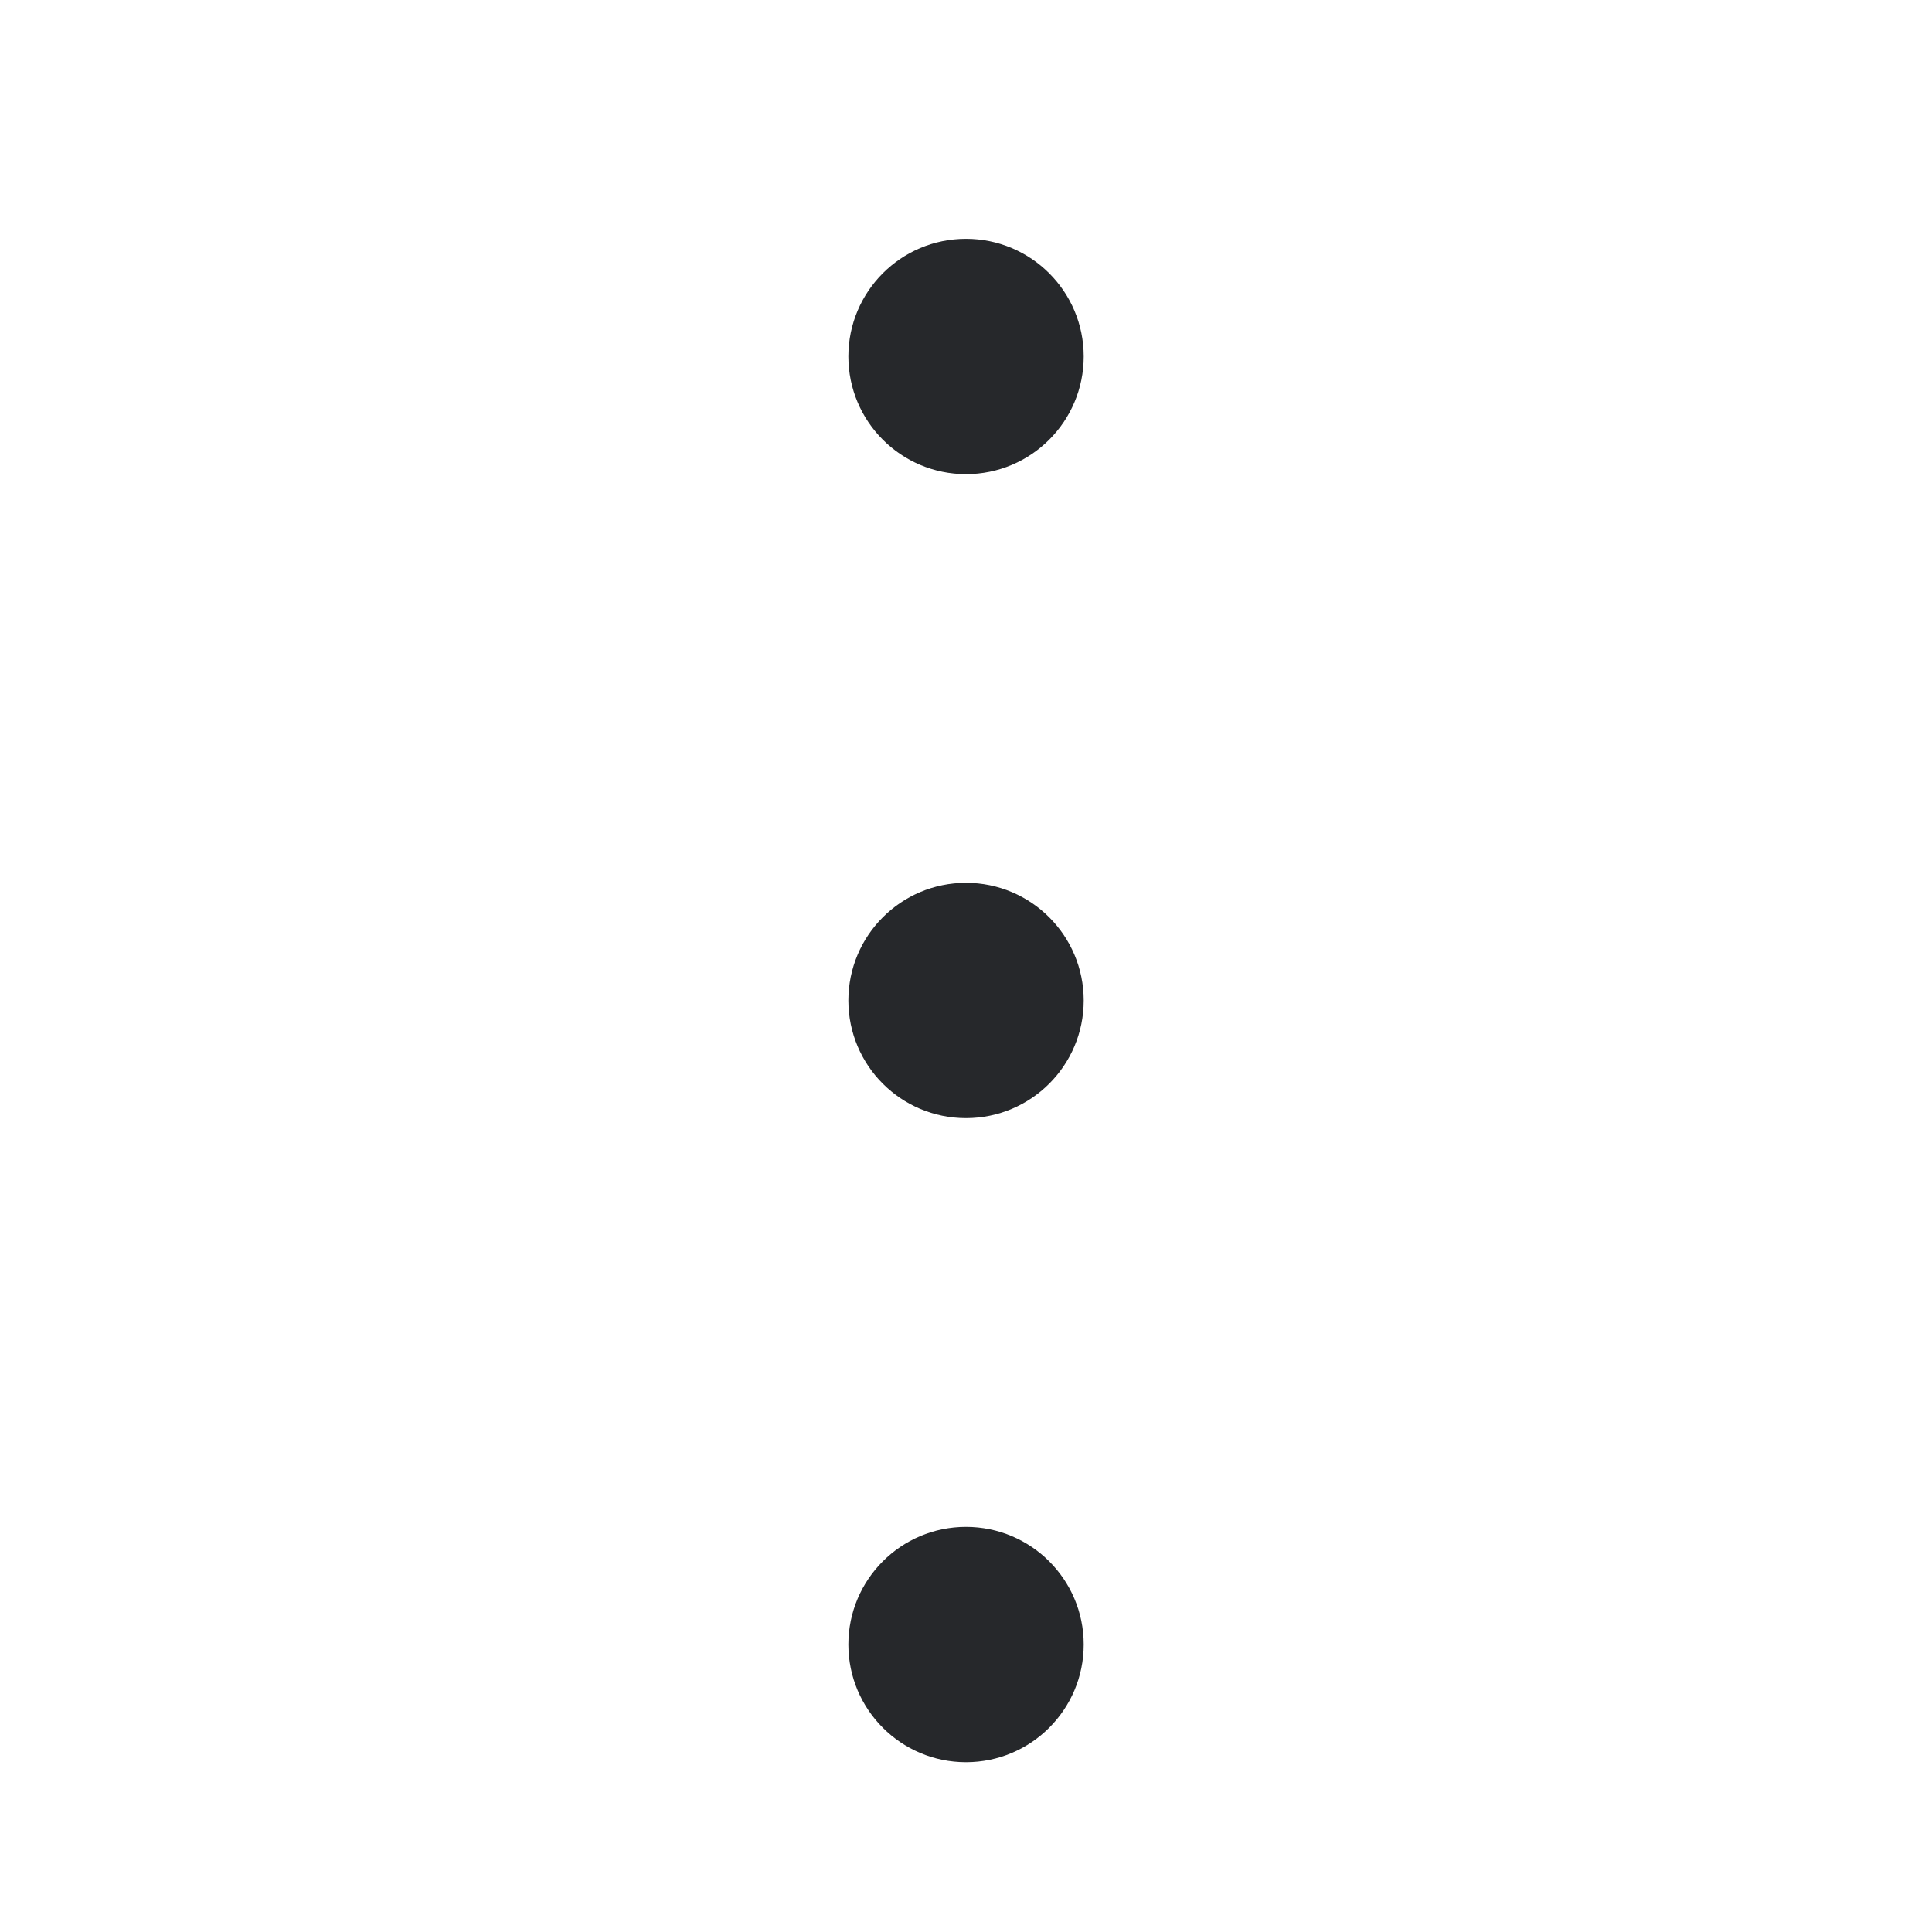
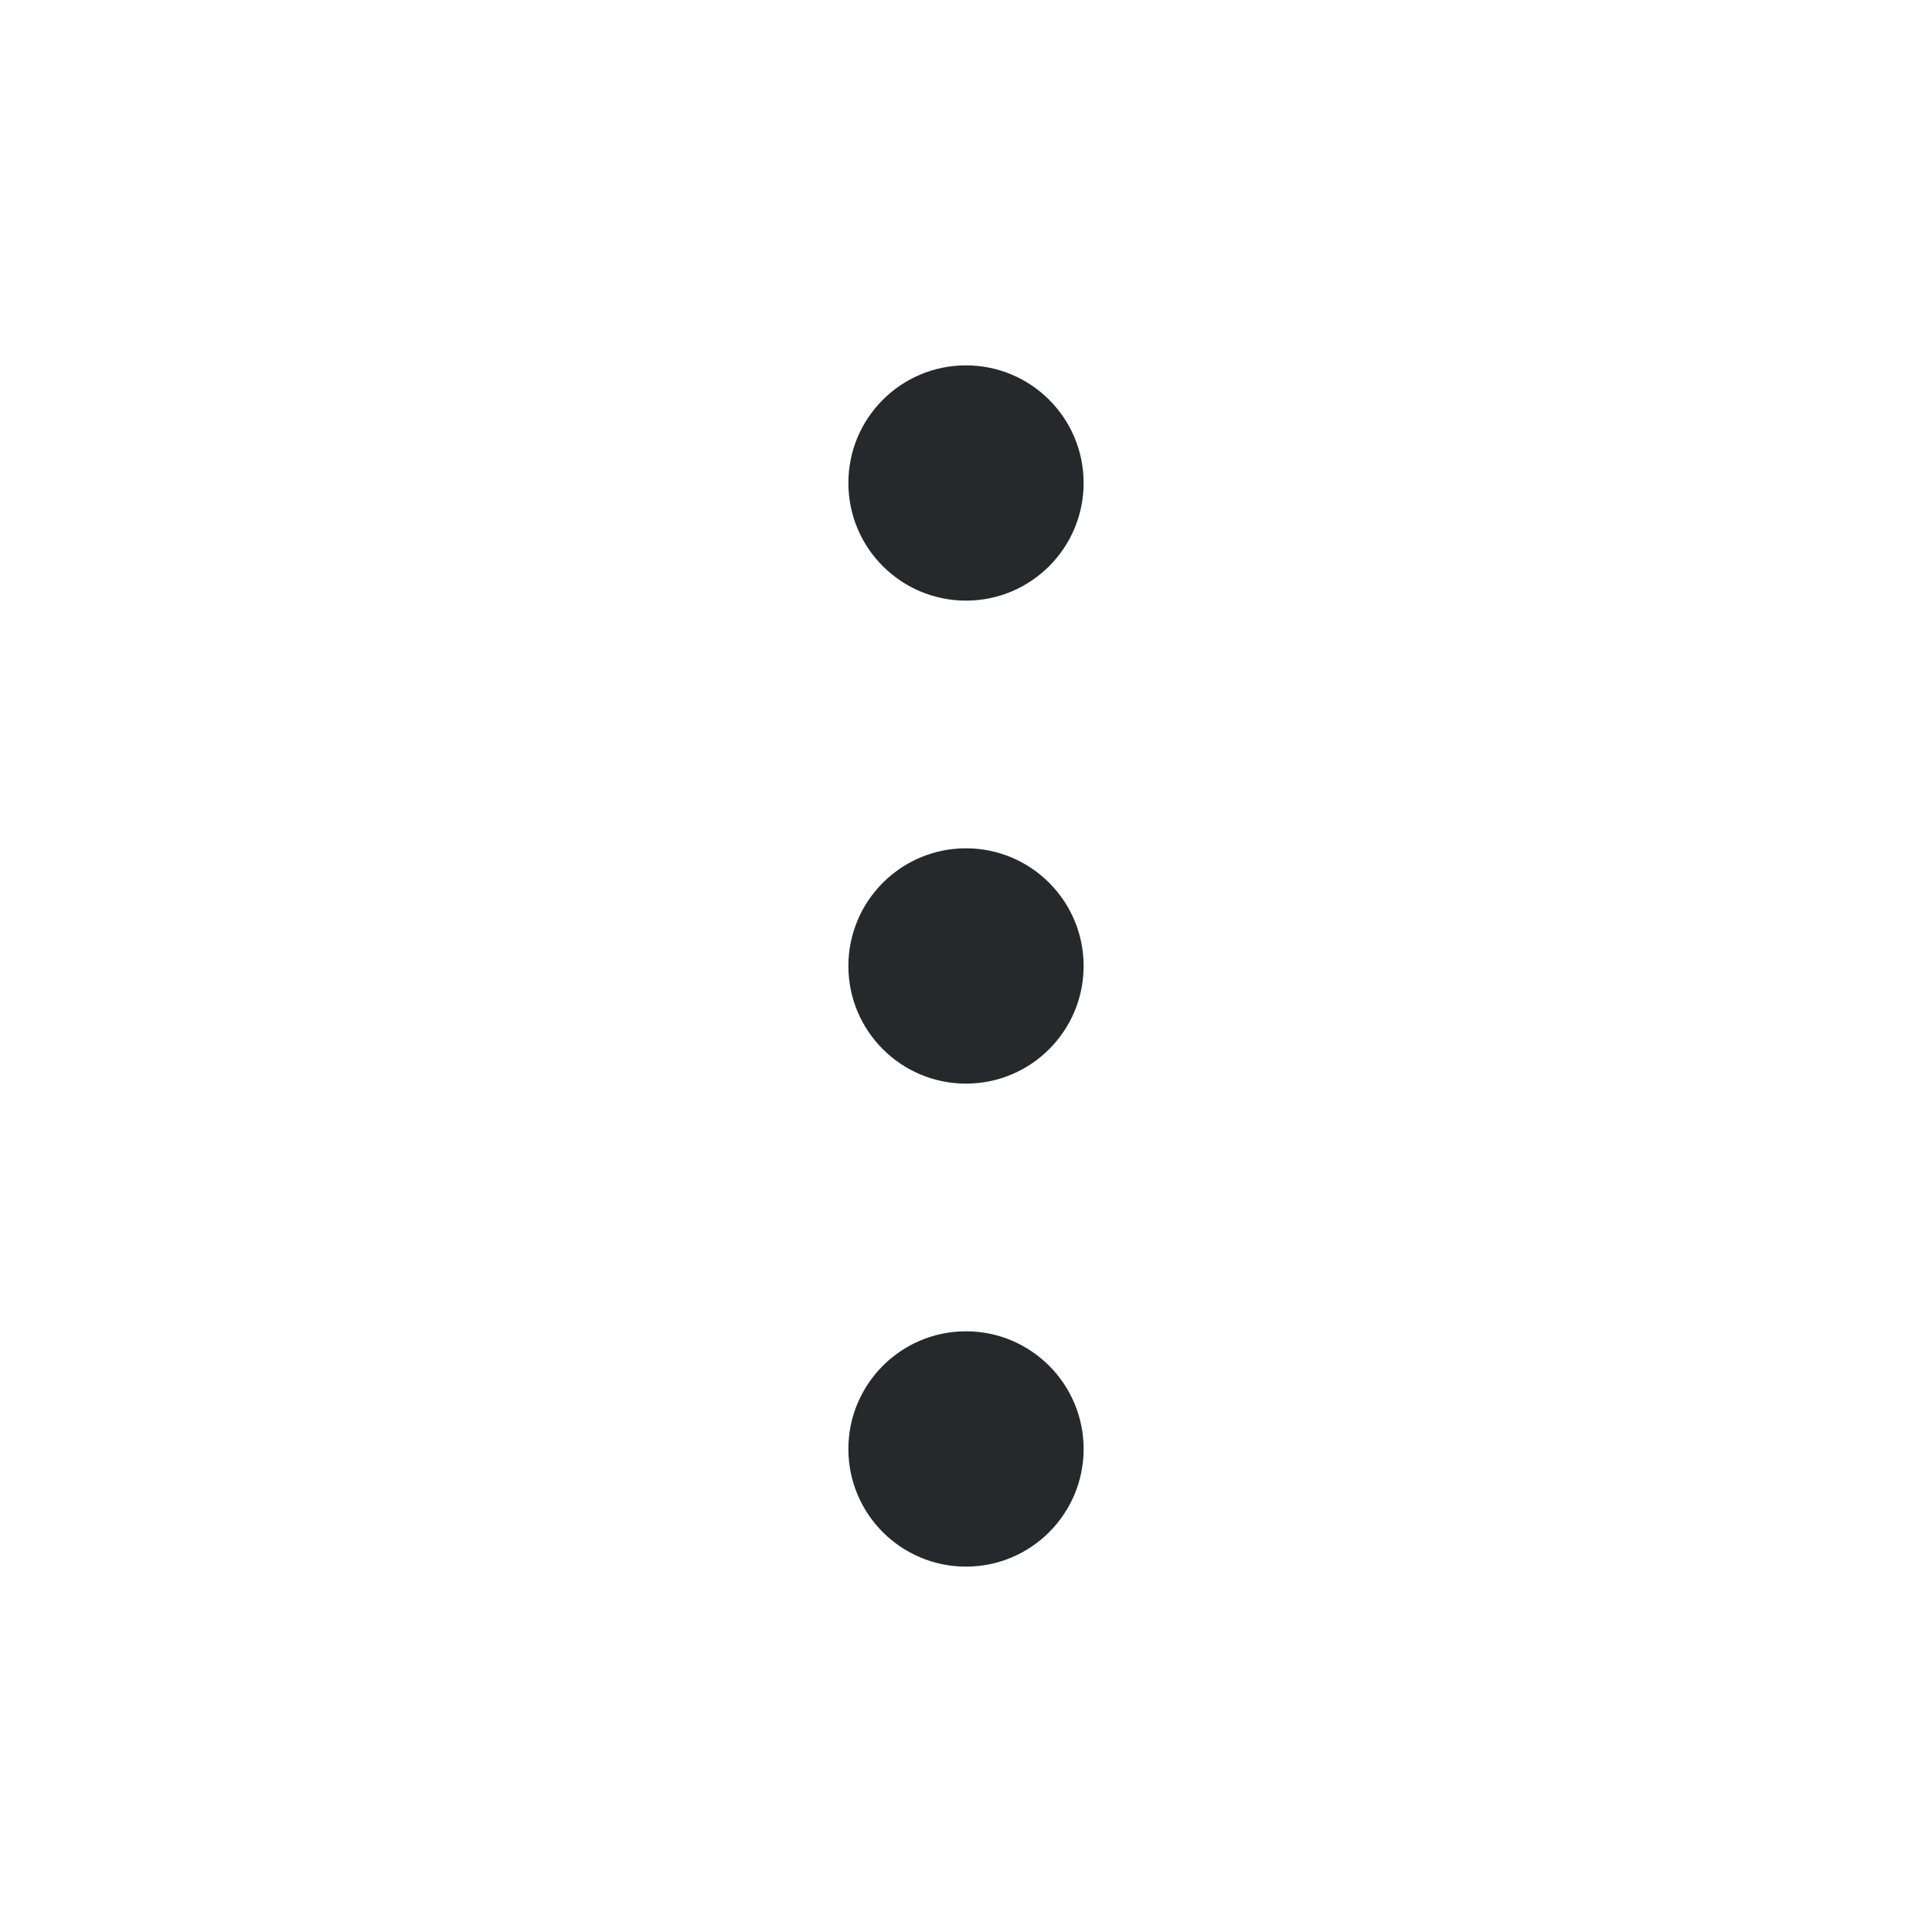
<svg xmlns="http://www.w3.org/2000/svg" width="26" height="26" viewBox="0 0 26 26" fill="none">
-   <path d="M11.667 4.797C11.667 5.534 12.264 6.131 13 6.131C13.736 6.131 14.334 5.534 14.334 4.797C14.334 4.061 13.736 3.464 13 3.464C12.264 3.464 11.667 4.061 11.667 4.797Z" fill="#26282B" stroke="#26282B" stroke-width="0.5" />
-   <path d="M11.667 13.464C11.667 14.201 12.264 14.797 13 14.797C13.736 14.797 14.334 14.201 14.334 13.464C14.334 12.728 13.736 12.131 13 12.131C12.264 12.131 11.667 12.728 11.667 13.464Z" fill="#26282B" stroke="#26282B" stroke-width="0.5" />
-   <path d="M11.667 22.131C11.667 22.868 12.264 23.465 13 23.465C13.736 23.465 14.334 22.868 14.334 22.131C14.334 21.395 13.736 20.798 13 20.798C12.264 20.798 11.667 21.395 11.667 22.131Z" fill="#26282B" stroke="#26282B" stroke-width="0.5" />
+   <path d="M11.667 6.5C11.667 7.236 12.264 7.833 13 7.833C13.736 7.833 14.333 7.236 14.333 6.5C14.333 5.763 13.736 5.167 13 5.167C12.264 5.167 11.667 5.763 11.667 6.5Z" fill="#26282B" stroke="#26282B" stroke-width="0.5" />
+   <path d="M11.667 13C11.667 13.736 12.264 14.333 13 14.333C13.736 14.333 14.333 13.736 14.333 13C14.333 12.264 13.736 11.666 13 11.666C12.264 11.666 11.667 12.264 11.667 13Z" fill="#26282B" stroke="#26282B" stroke-width="0.5" />
+   <path d="M11.667 19.5C11.667 20.236 12.264 20.833 13 20.833C13.736 20.833 14.333 20.236 14.333 19.5C14.333 18.764 13.736 18.166 13 18.166C12.264 18.166 11.667 18.764 11.667 19.5Z" fill="#26282B" stroke="#26282B" stroke-width="0.5" />
</svg>
